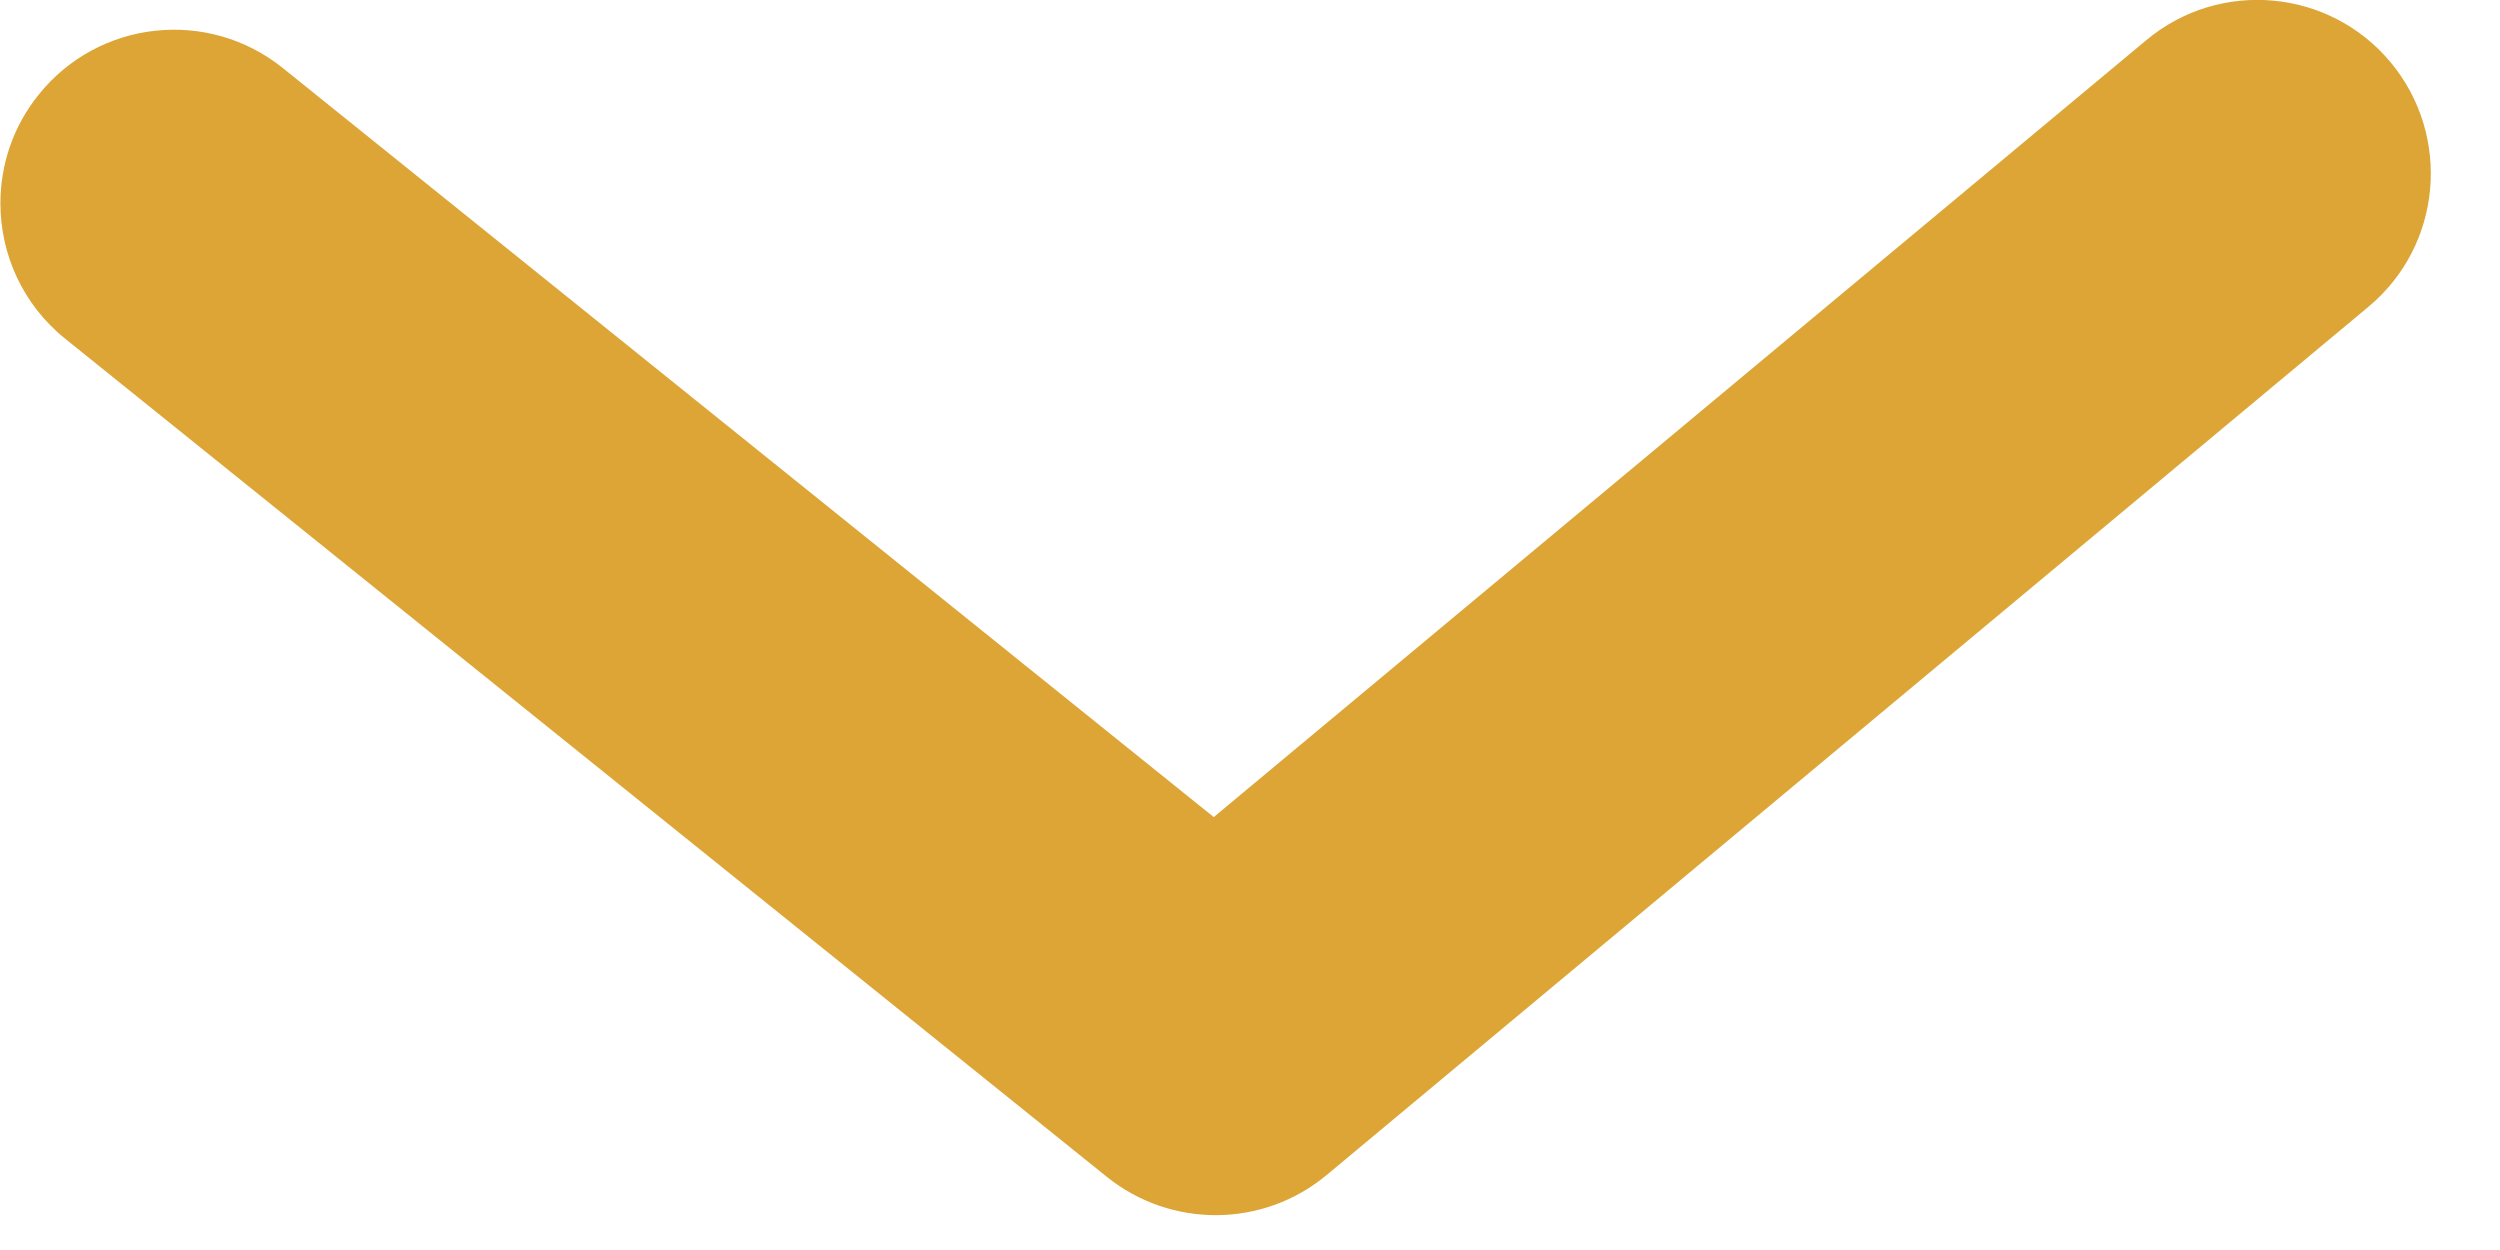
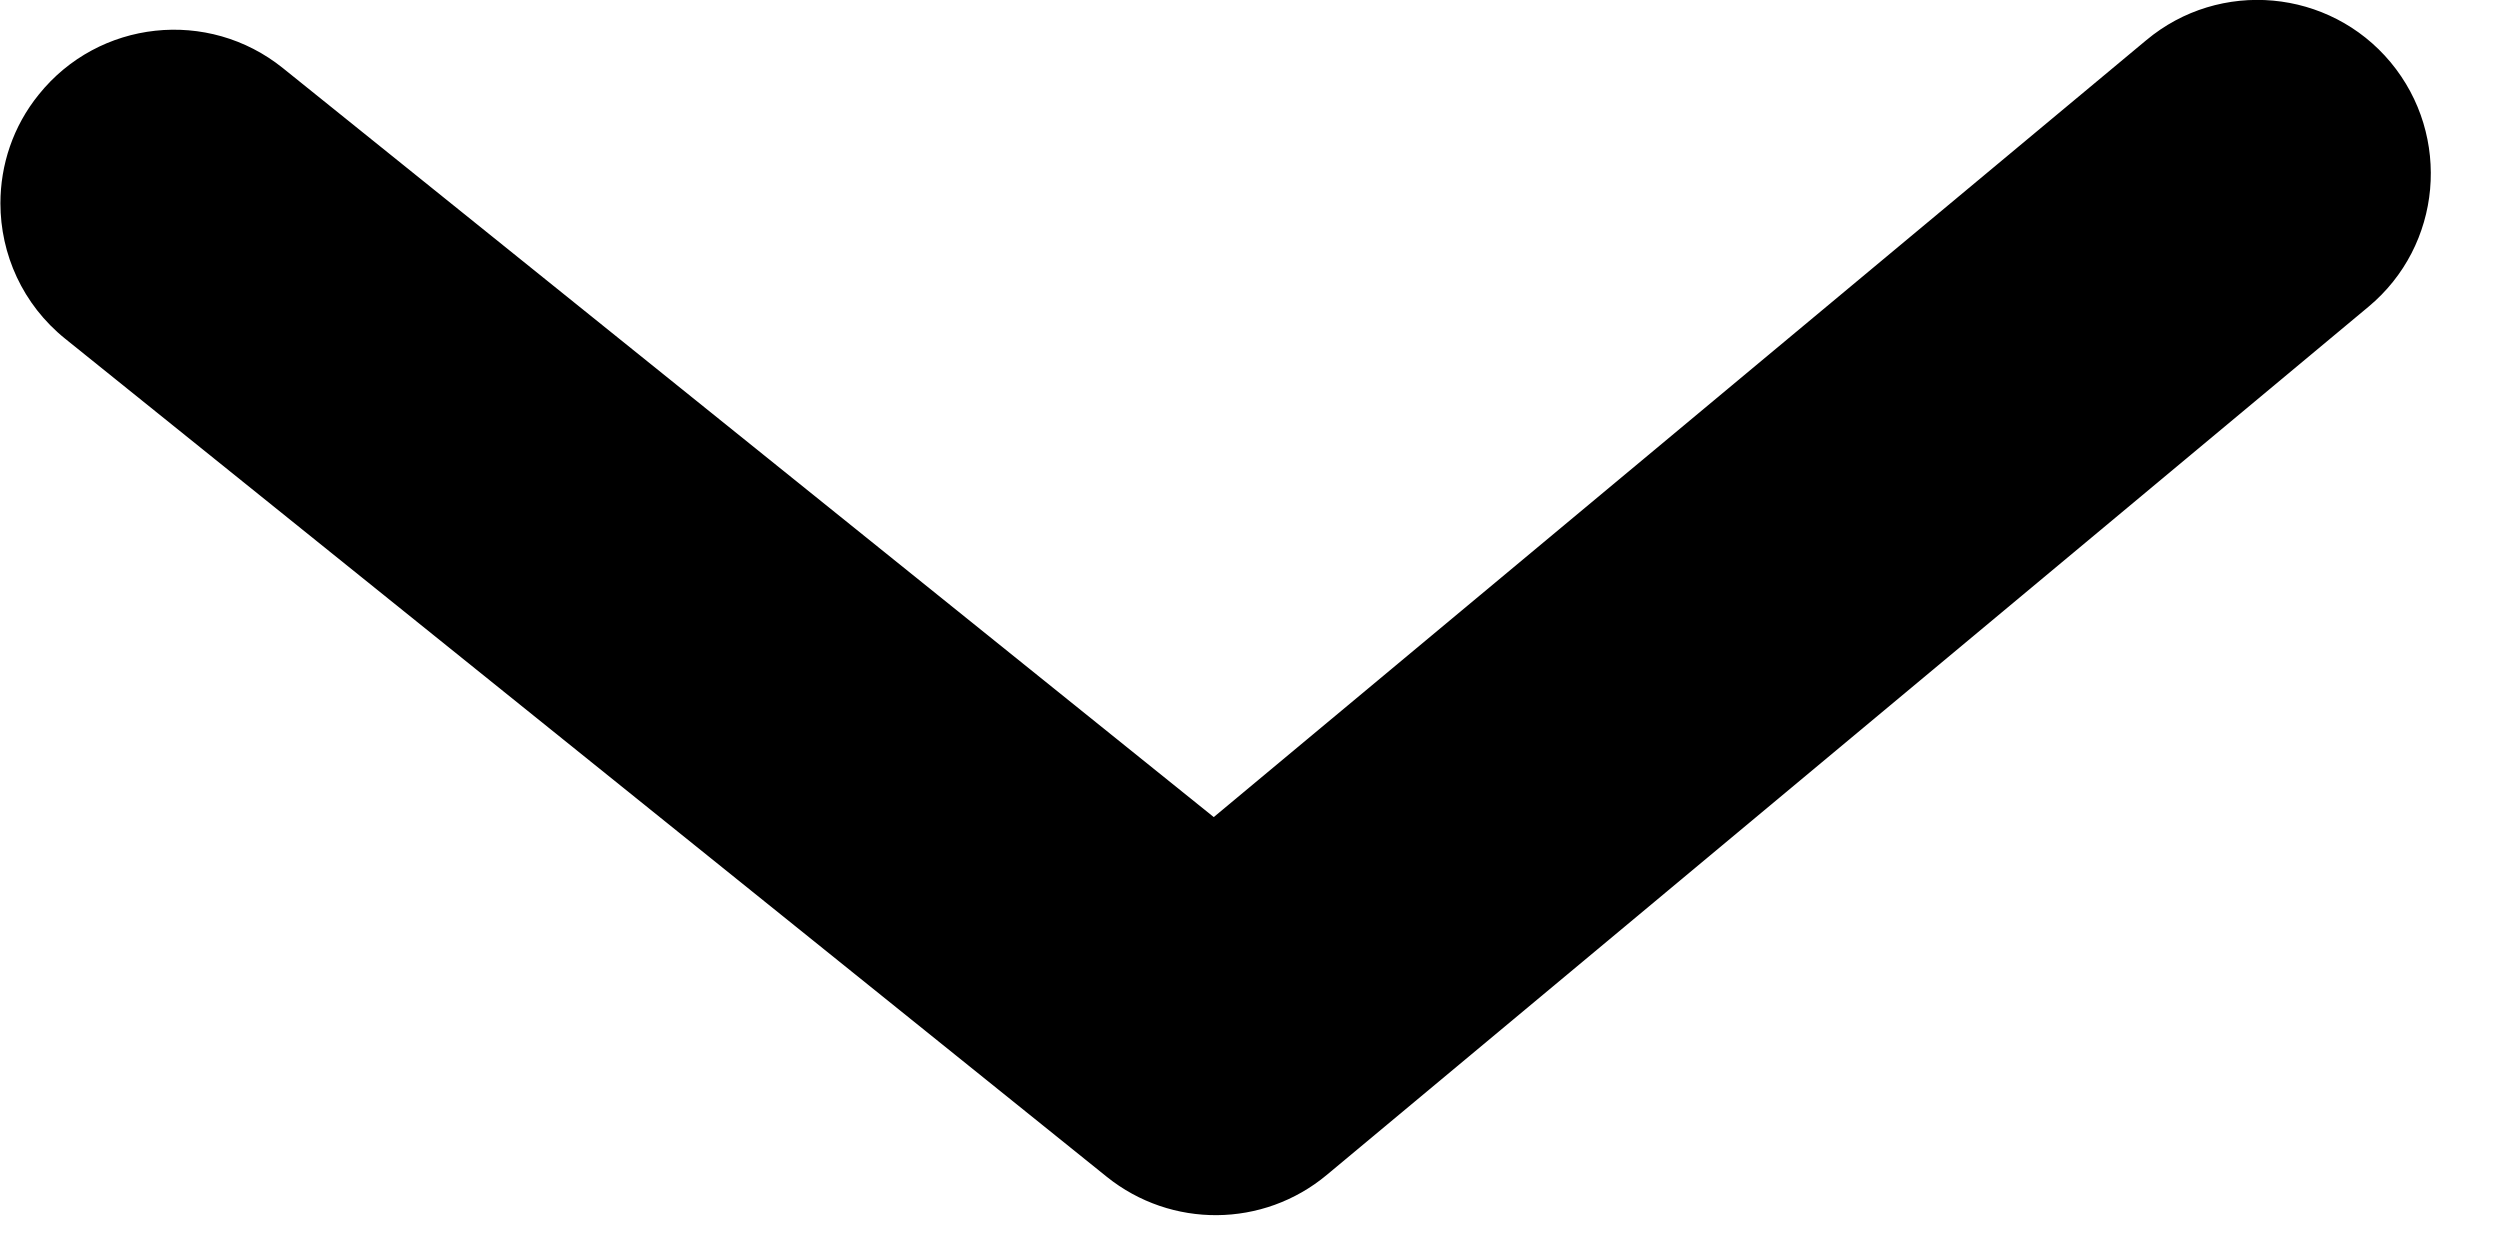
<svg xmlns="http://www.w3.org/2000/svg" width="12" height="6" viewBox="0 0 12 6" fill="none">
+   <style>
+   path {
+     fill: black;
+   }
+ </style>
  <path fill-rule="evenodd" clip-rule="evenodd" d="M0.002 0.976C0.002 1.219 0.108 1.461 0.313 1.626L5.313 5.649C5.622 5.897 6.063 5.894 6.368 5.64L11.368 1.473C11.722 1.179 11.769 0.653 11.475 0.299C11.181 -0.054 10.655 -0.102 10.302 0.193L5.826 3.922L1.358 0.327C0.999 0.038 0.474 0.095 0.186 0.454C0.062 0.607 0.002 0.792 0.002 0.976Z" fill="#DCA536" />
</svg>
